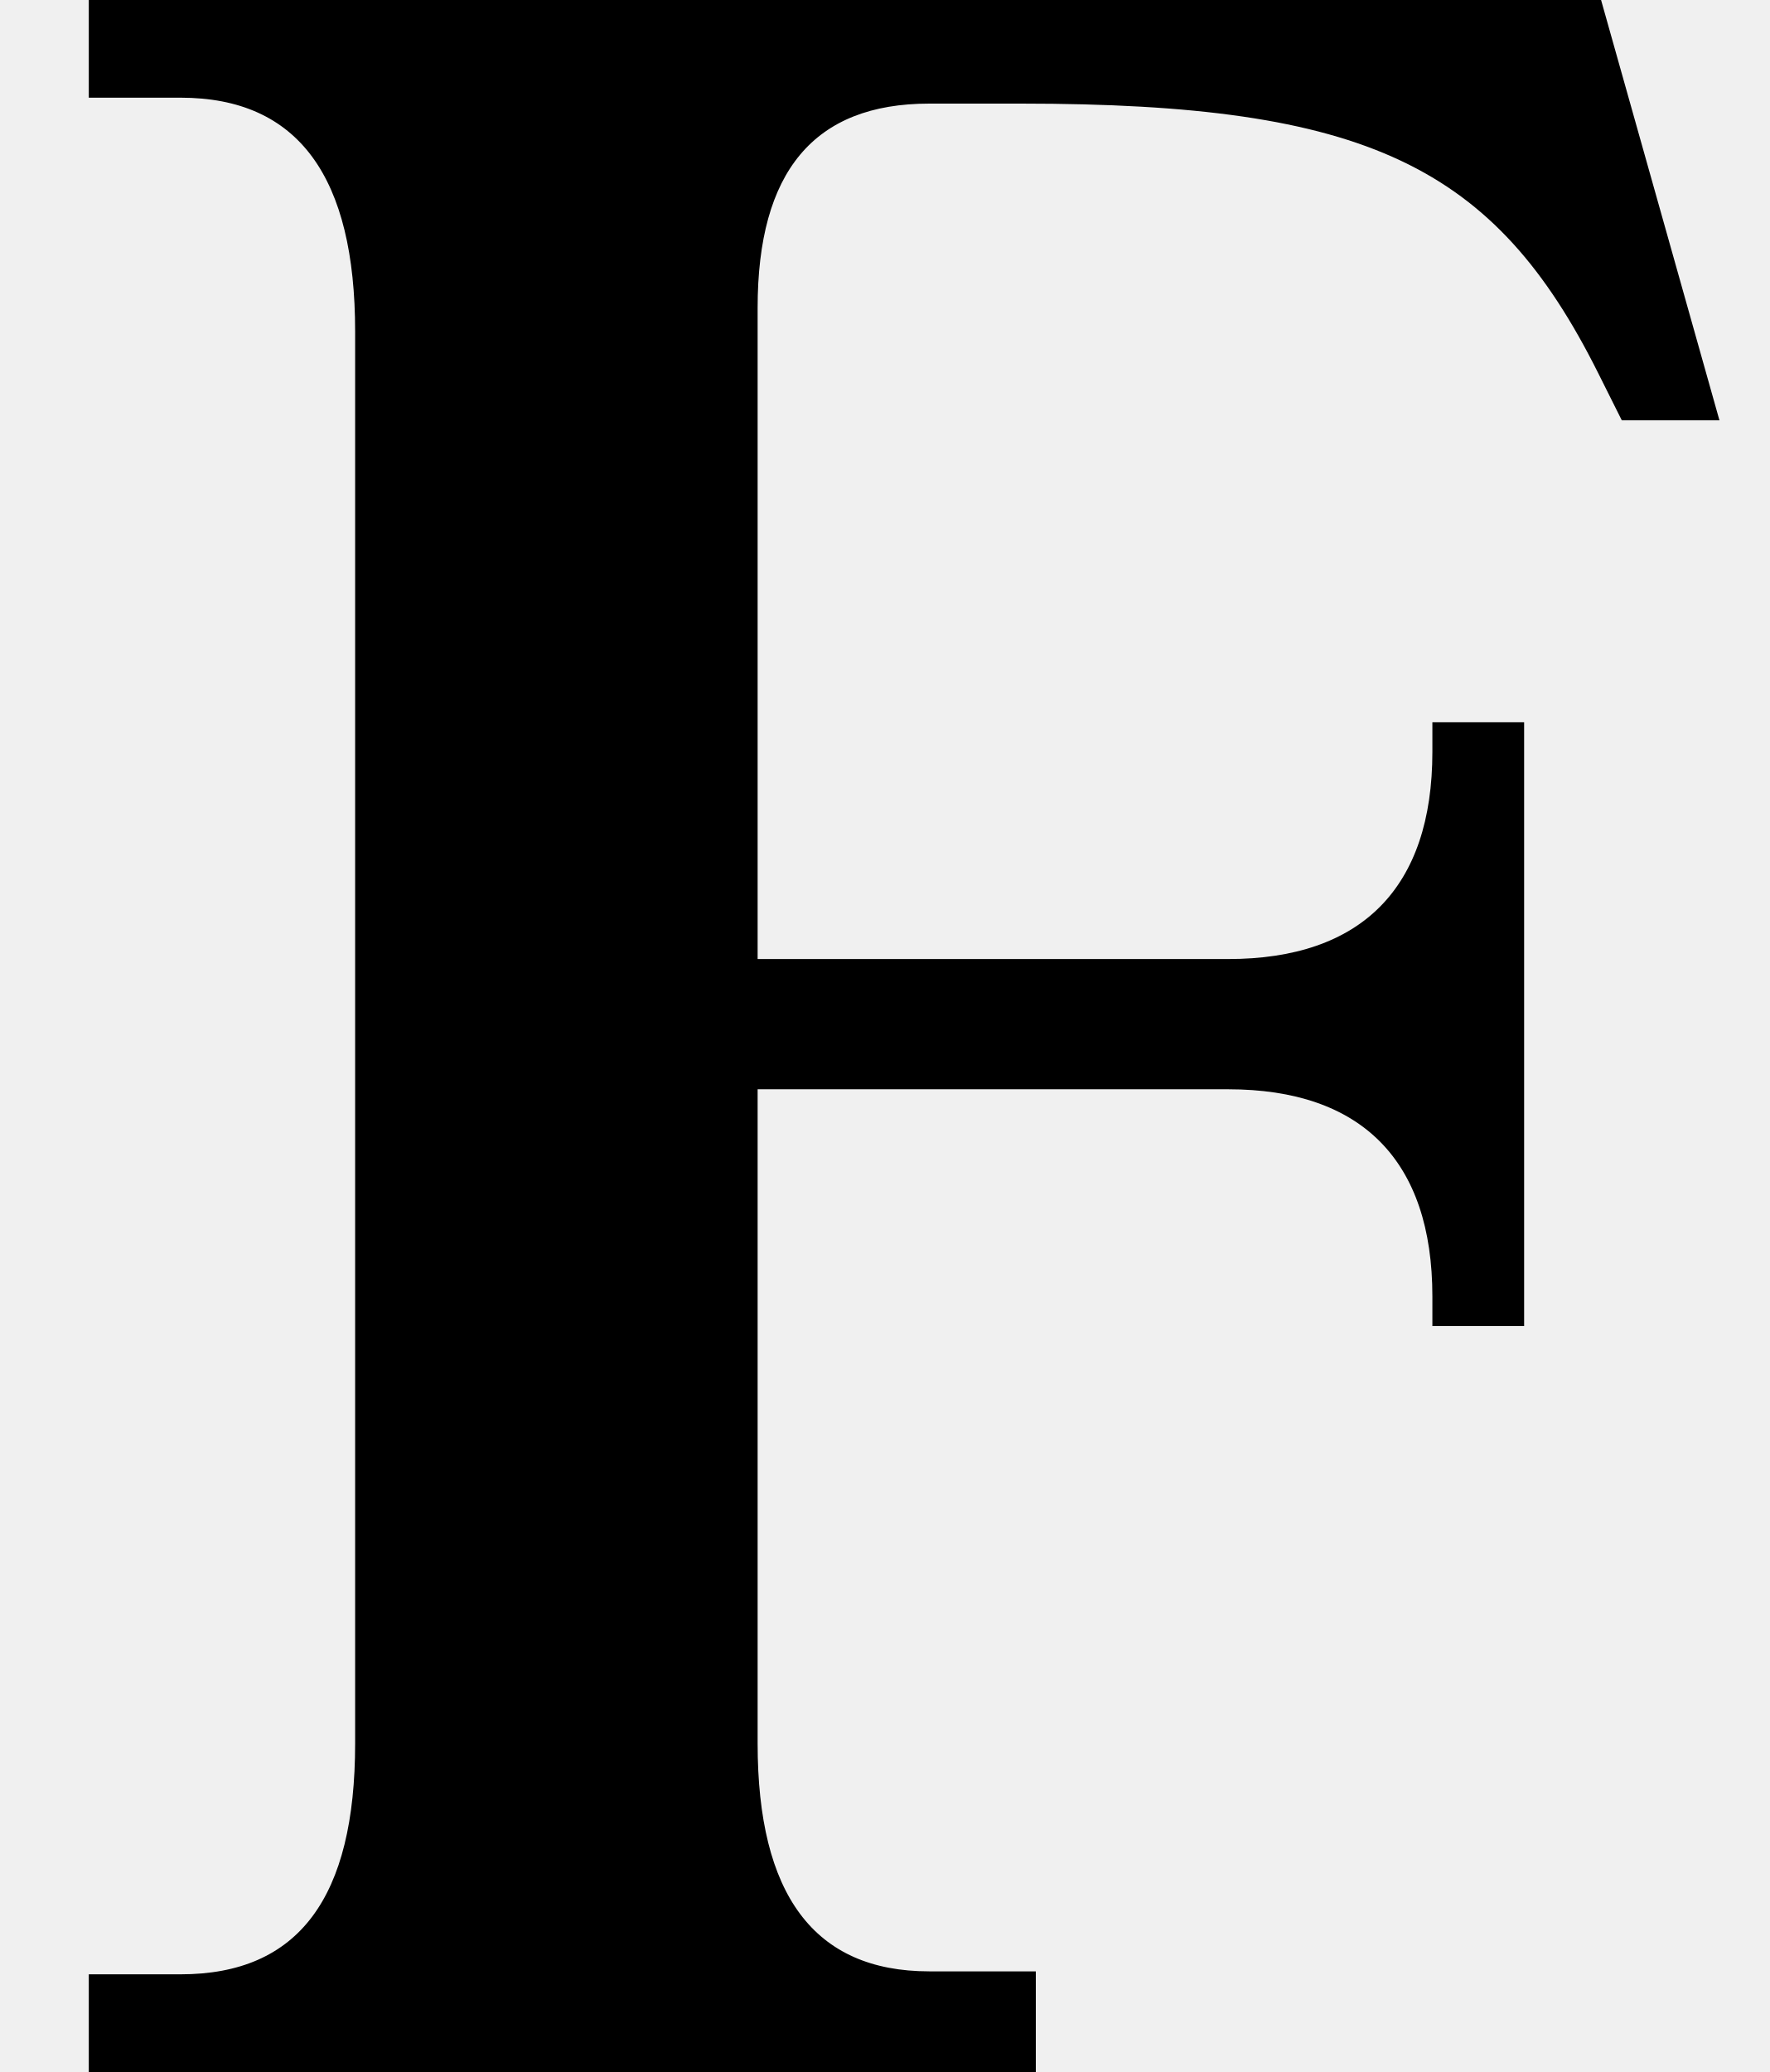
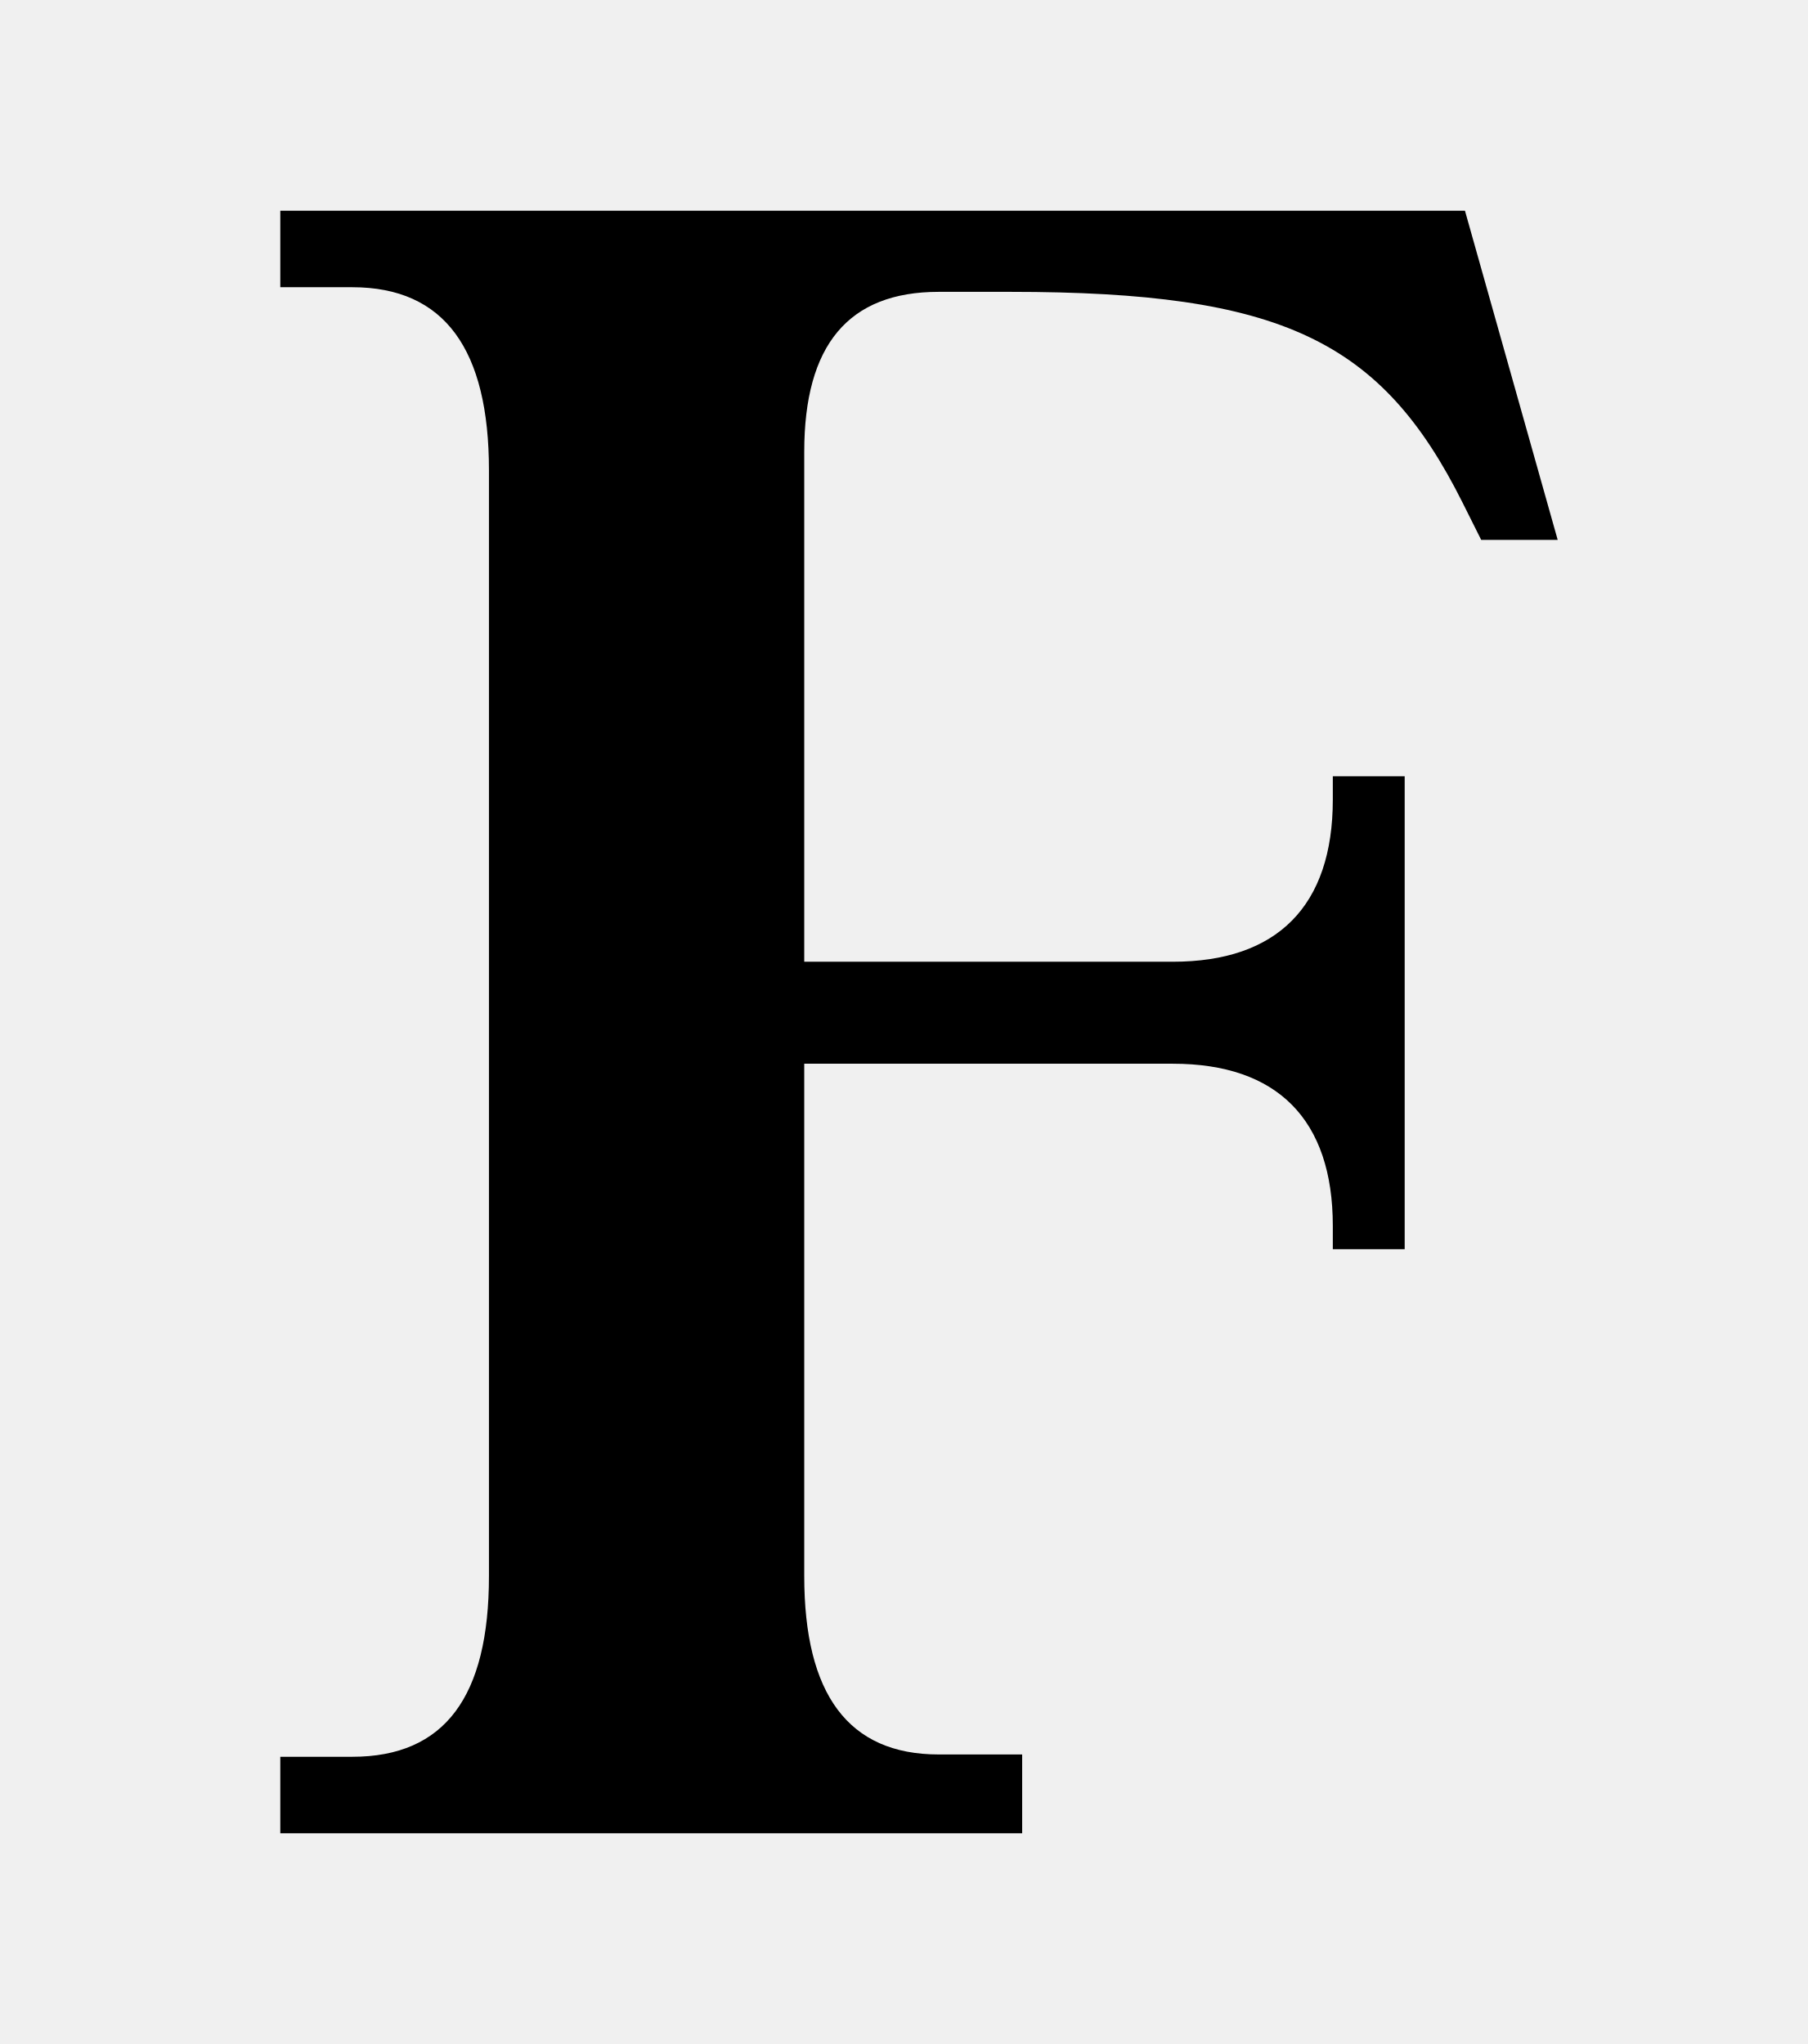
- <svg xmlns="http://www.w3.org/2000/svg" class="typst-doc" viewBox="0 0 6.578 7.7" width="6.578" height="7.7">
+ <svg xmlns="http://www.w3.org/2000/svg" class="typst-doc" viewBox="0 0 8.578 9.7" width="8.578pt" height="9.7pt">
  <style>
    path {
      fill: #000000;
    }
    @media (prefers-color-scheme: dark) {
      path {
        fill: #ffffff;
      }
    }
  </style>
-   <g transform="matrix(1 0 0 -1 0 7.7)">
+   <g transform="matrix(1 0 0 -1 1 8.7)">
    <path d="M5.324 4.906c0-.506-.264-.77-.759-.77H2.816v2.42c0 .506.209.759.638.759h.341c1.287 0 1.76-.231 2.145-1.001l.088-.176h.363L5.951 7.7H.33v-.363h.341c.44 0 .649-.297.649-.869V1.221c0-.572-.209-.858-.649-.858H.33V0h3.52v.374h-.396c-.429 0-.638.286-.638.847v2.431h1.749c.495 0 .759-.264.759-.77v-.11h.341v2.244h-.341Z" />
  </g>
</svg>
